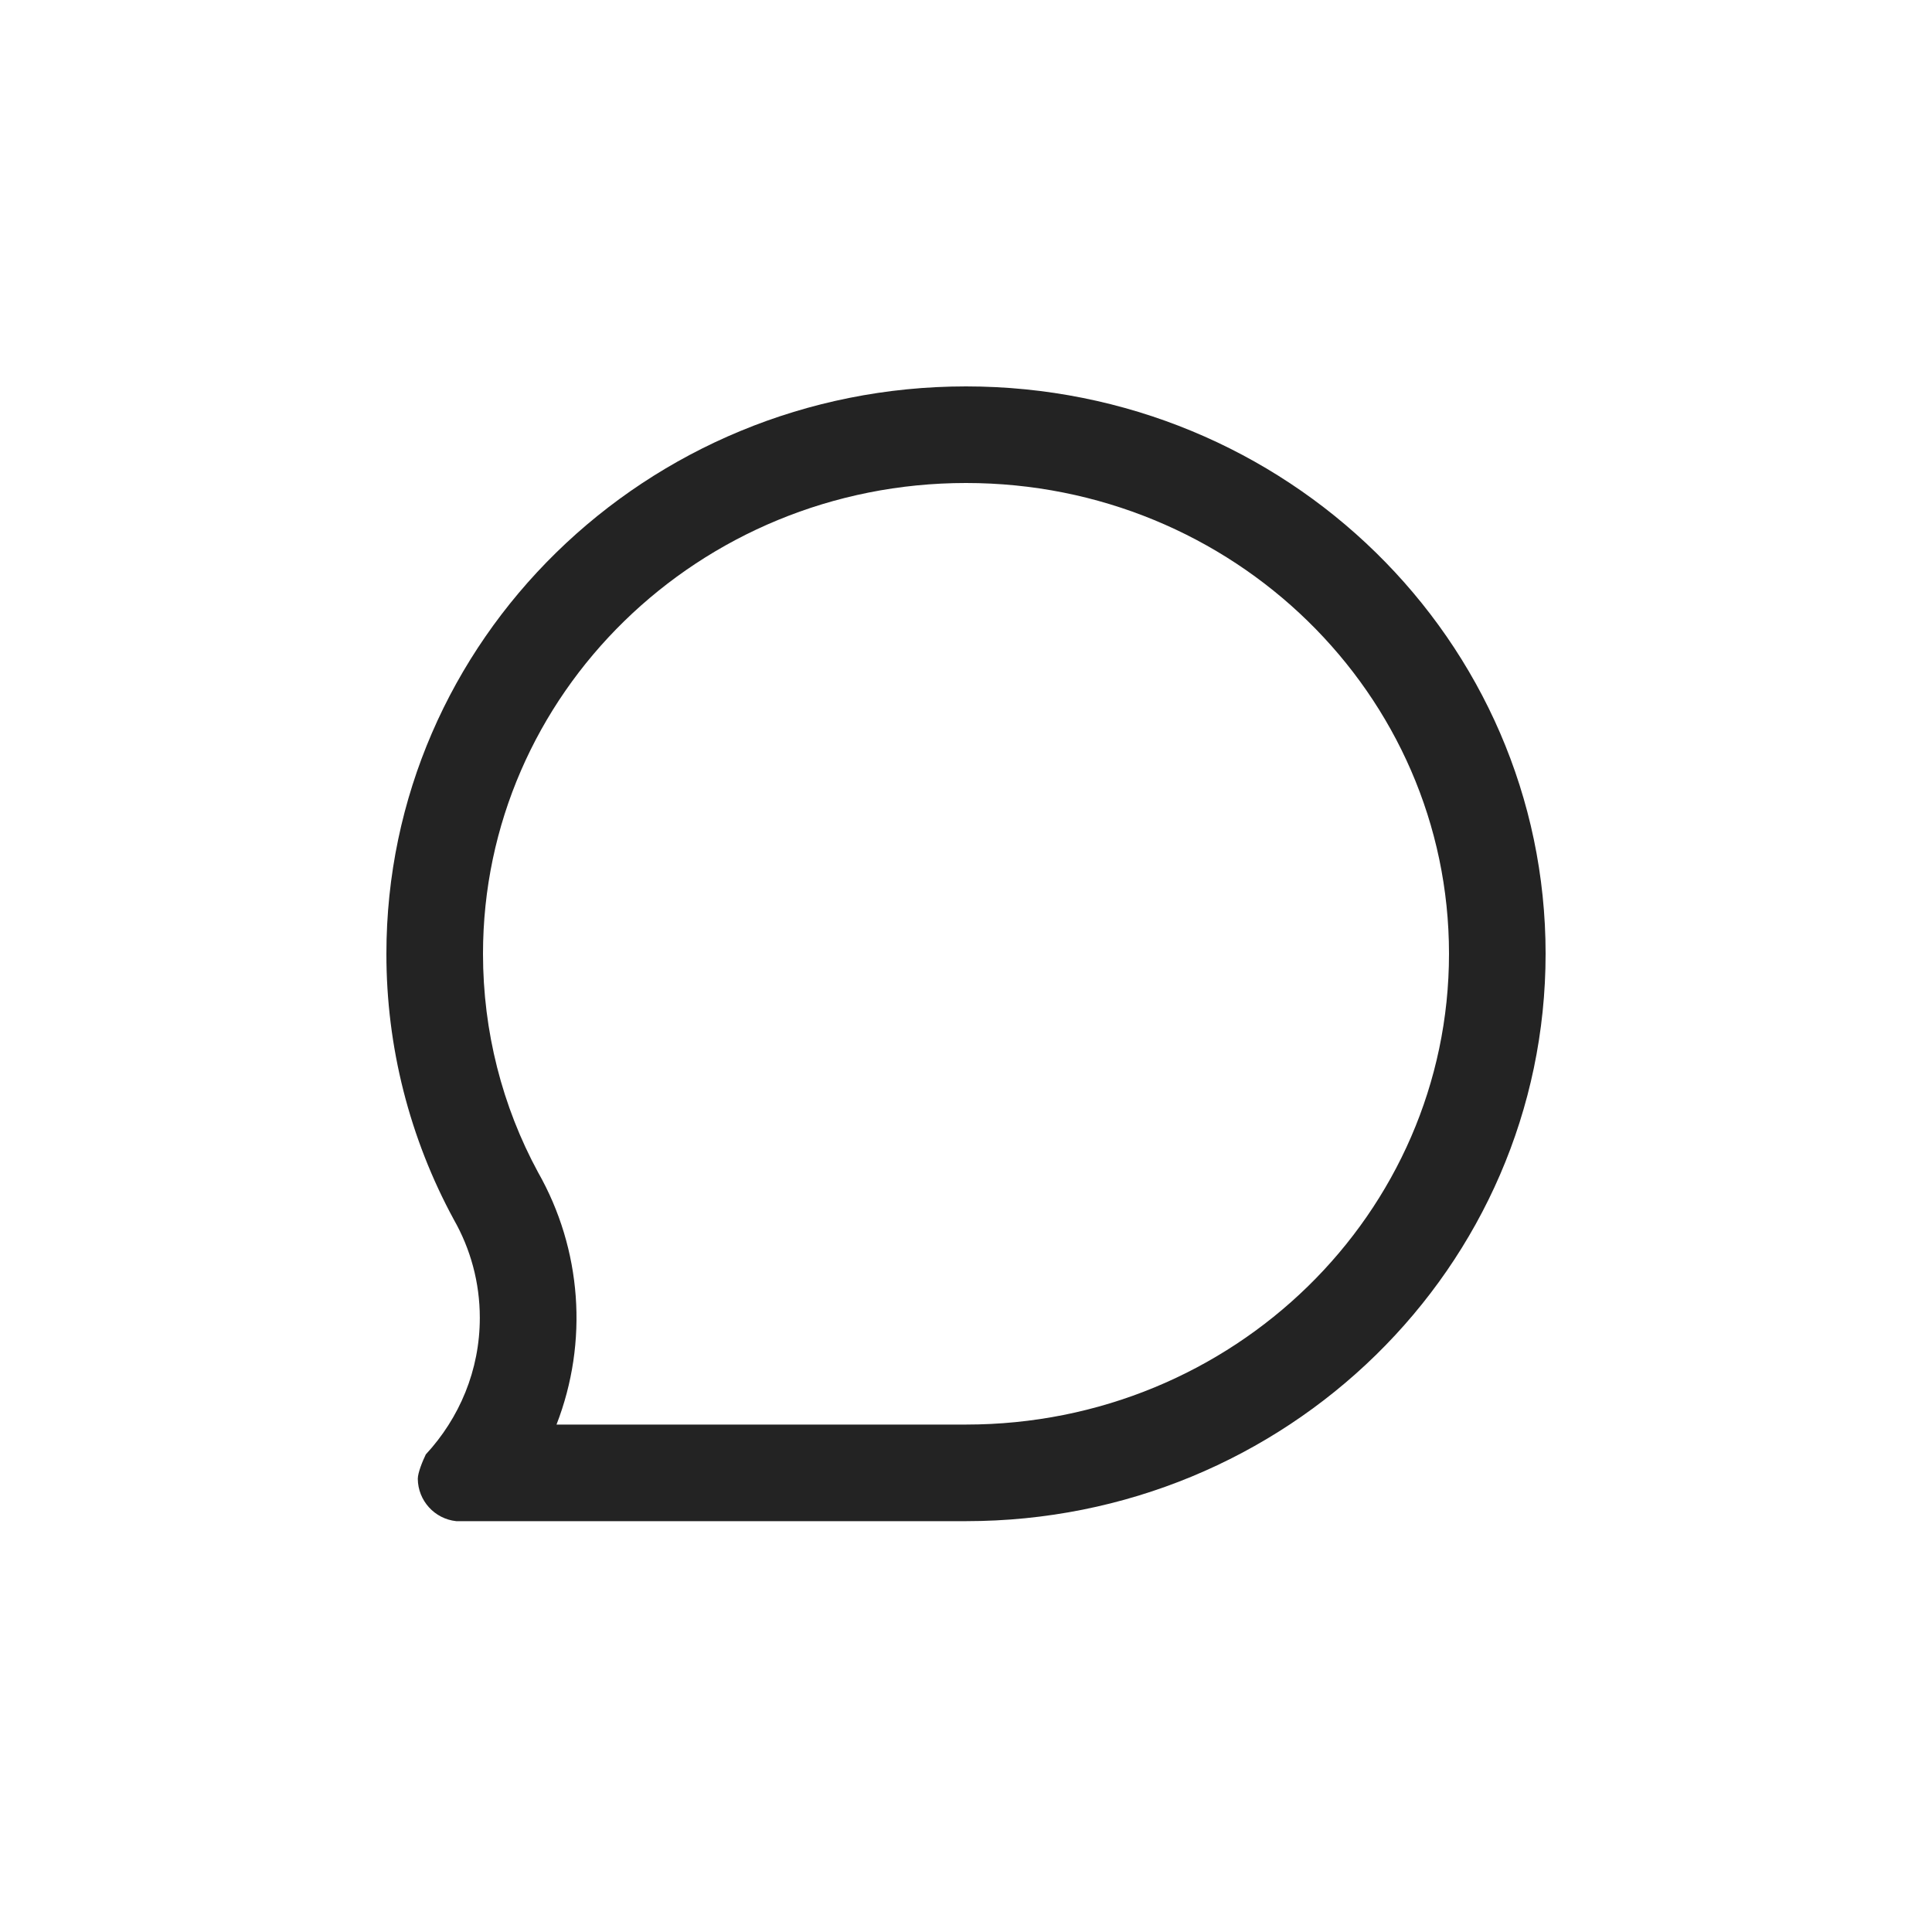
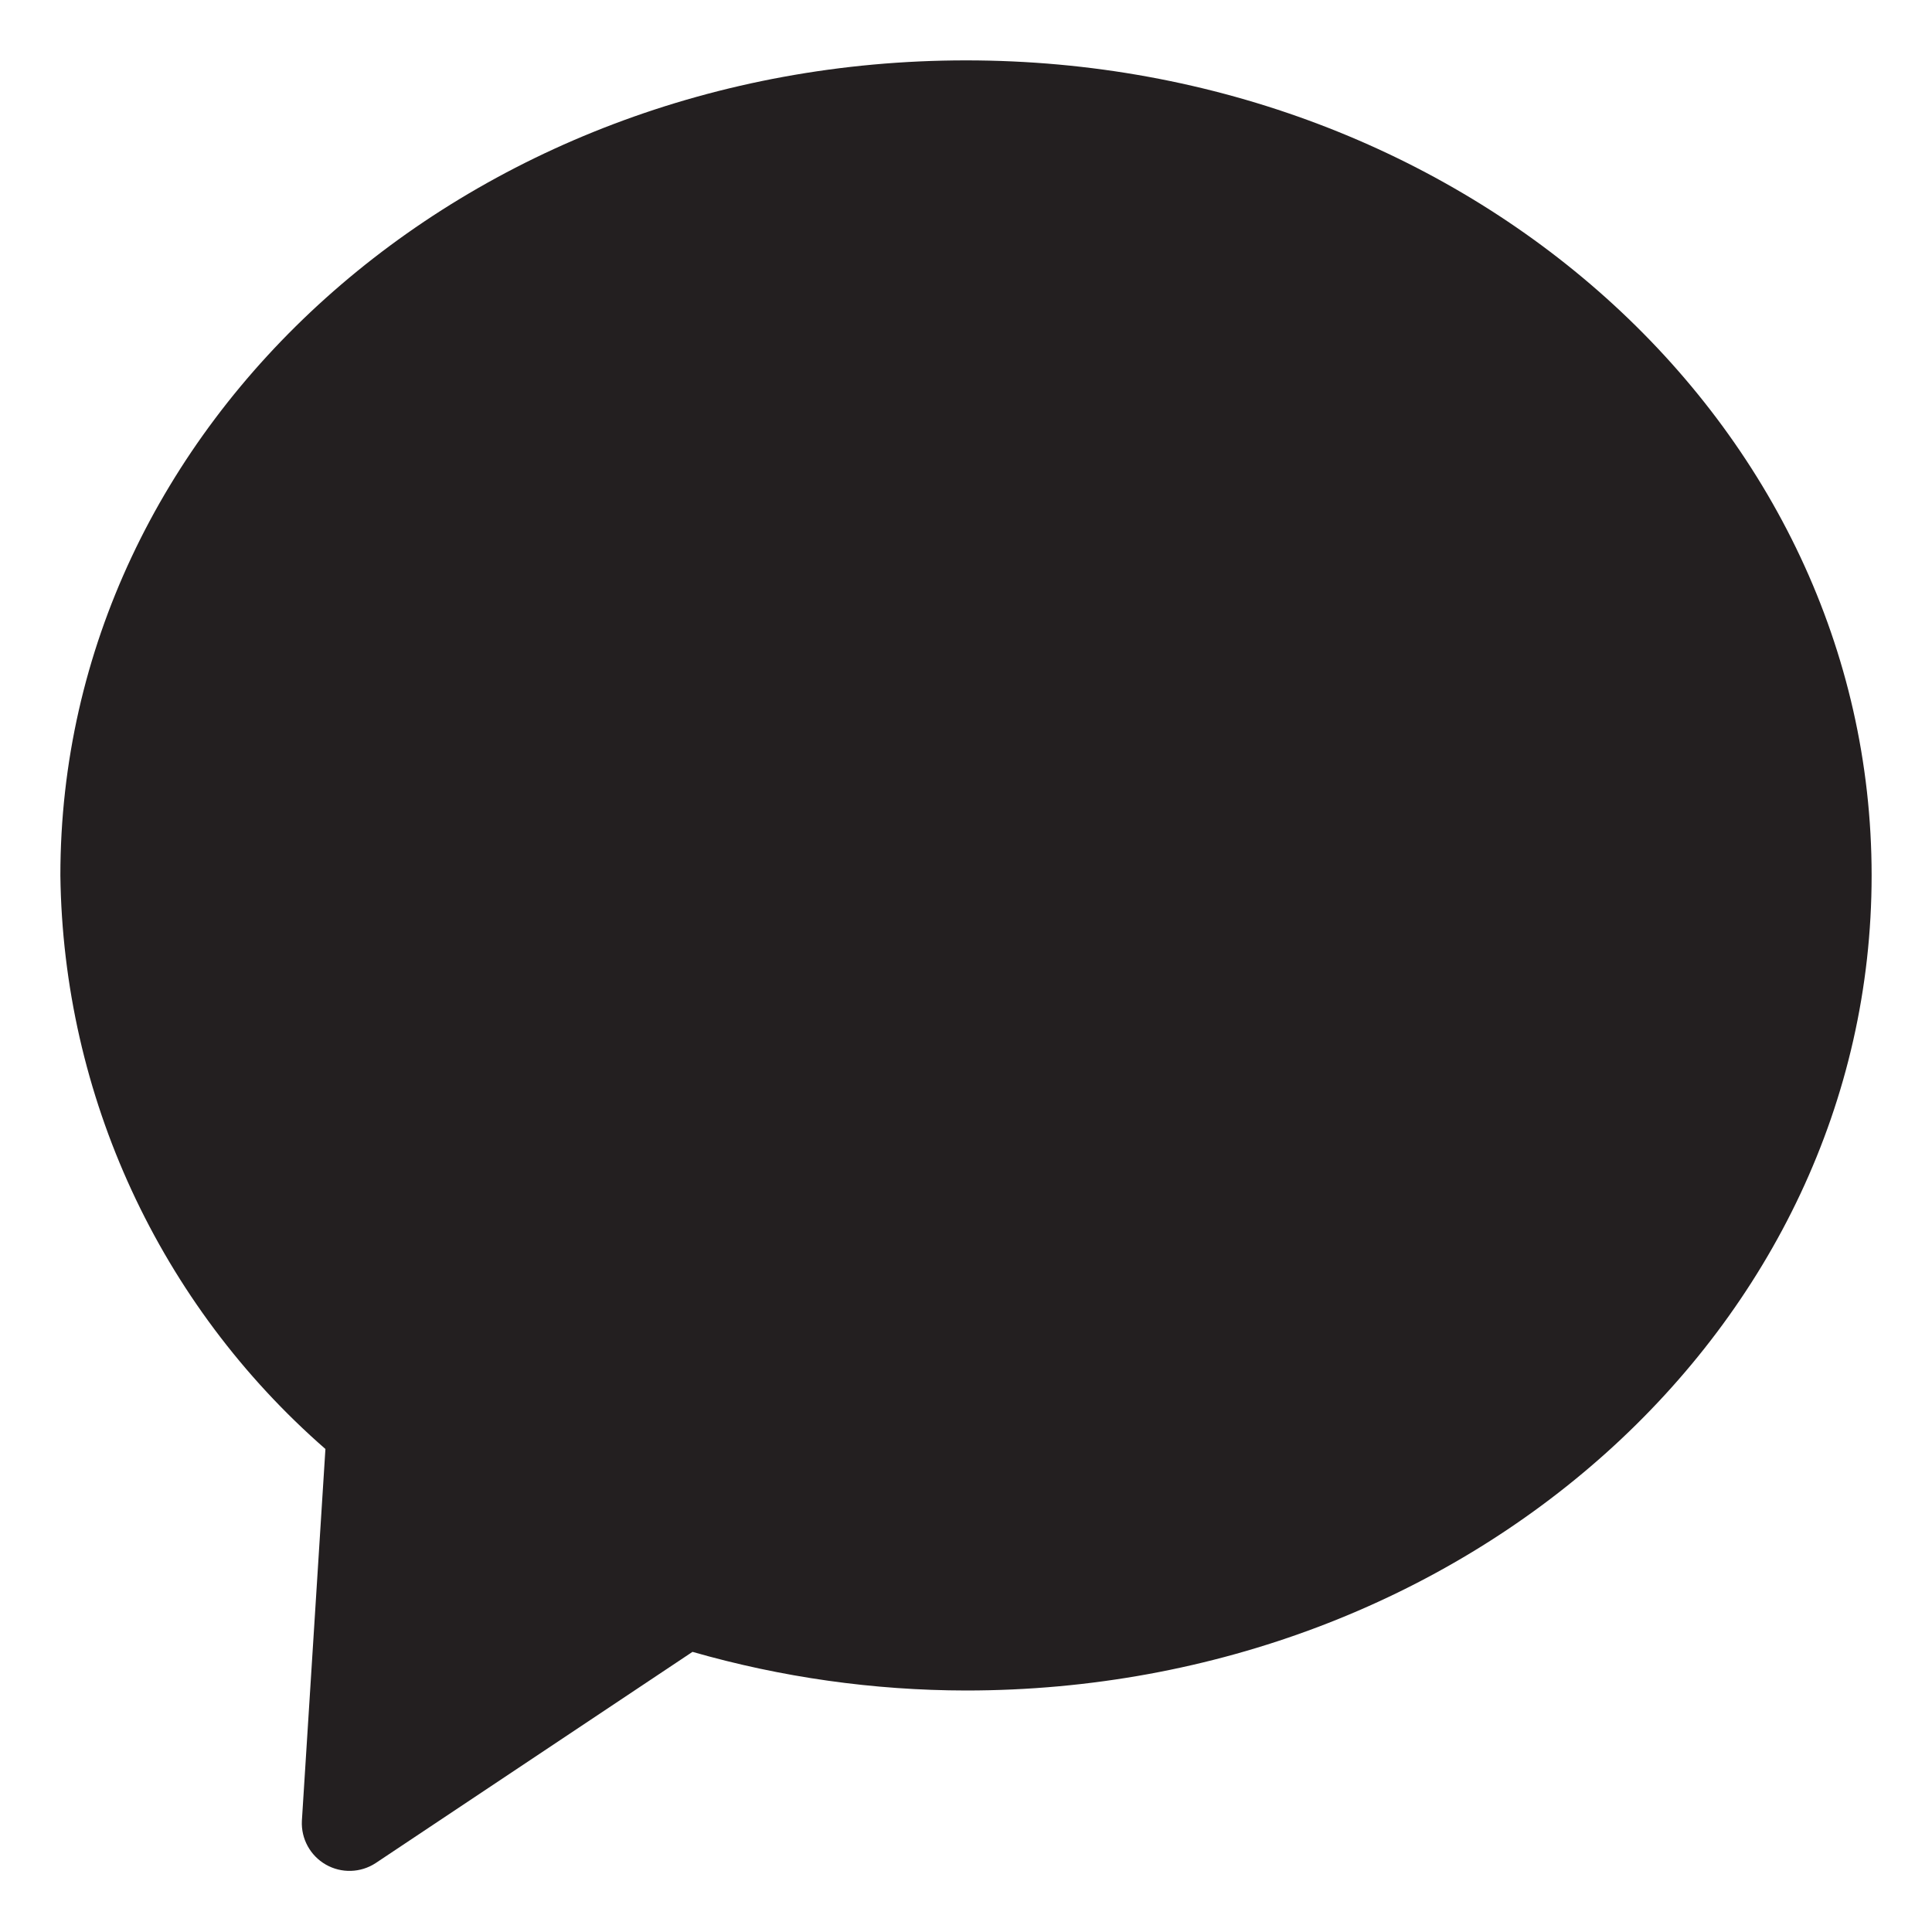
- <svg xmlns="http://www.w3.org/2000/svg" t="1765784423107" class="icon" viewBox="0 0 1024 1024" version="1.1" p-id="12463" width="32" height="32">
-   <path d="M512 755.046c141.67 0 256-111.923 256-249.549C768 367.923 653.67 256 512 256 370.381 256 256 367.974 256 505.549c0 41.165 10.24 80.845 29.133 115.712a156.211 156.211 0 0 1 9.83 133.786H512zM512 204.8c169.728 0 307.2 134.656 307.2 300.698 0 166.144-137.472 300.749-307.2 300.749H241.818a22.784 22.784 0 0 1-20.378-22.426c0-3.226 2.509-9.37 4.25-12.954 17.766-19.2 28.621-44.544 28.621-72.397 0-18.79-4.966-36.557-13.722-51.968A294.554 294.554 0 0 1 204.8 505.549C204.8 339.456 342.374 204.8 512 204.8z" fill="#232323" p-id="12464" />
+ <svg xmlns="http://www.w3.org/2000/svg" t="1767574650697" class="icon" viewBox="0 0 1024 1024" version="1.1" p-id="2519" width="32" height="32">
+   <path d="M512 32C247.04 32 32 224 32 464A410.24 410.24 0 0 0 172.48 768L160 965.12a25.28 25.28 0 0 0 39.04 22.4l168-112A528.64 528.64 0 0 0 512 896c264.96 0 480-192 480-432S776.96 32 512 32z" fill="#231F20" p-id="2520" />
</svg>
